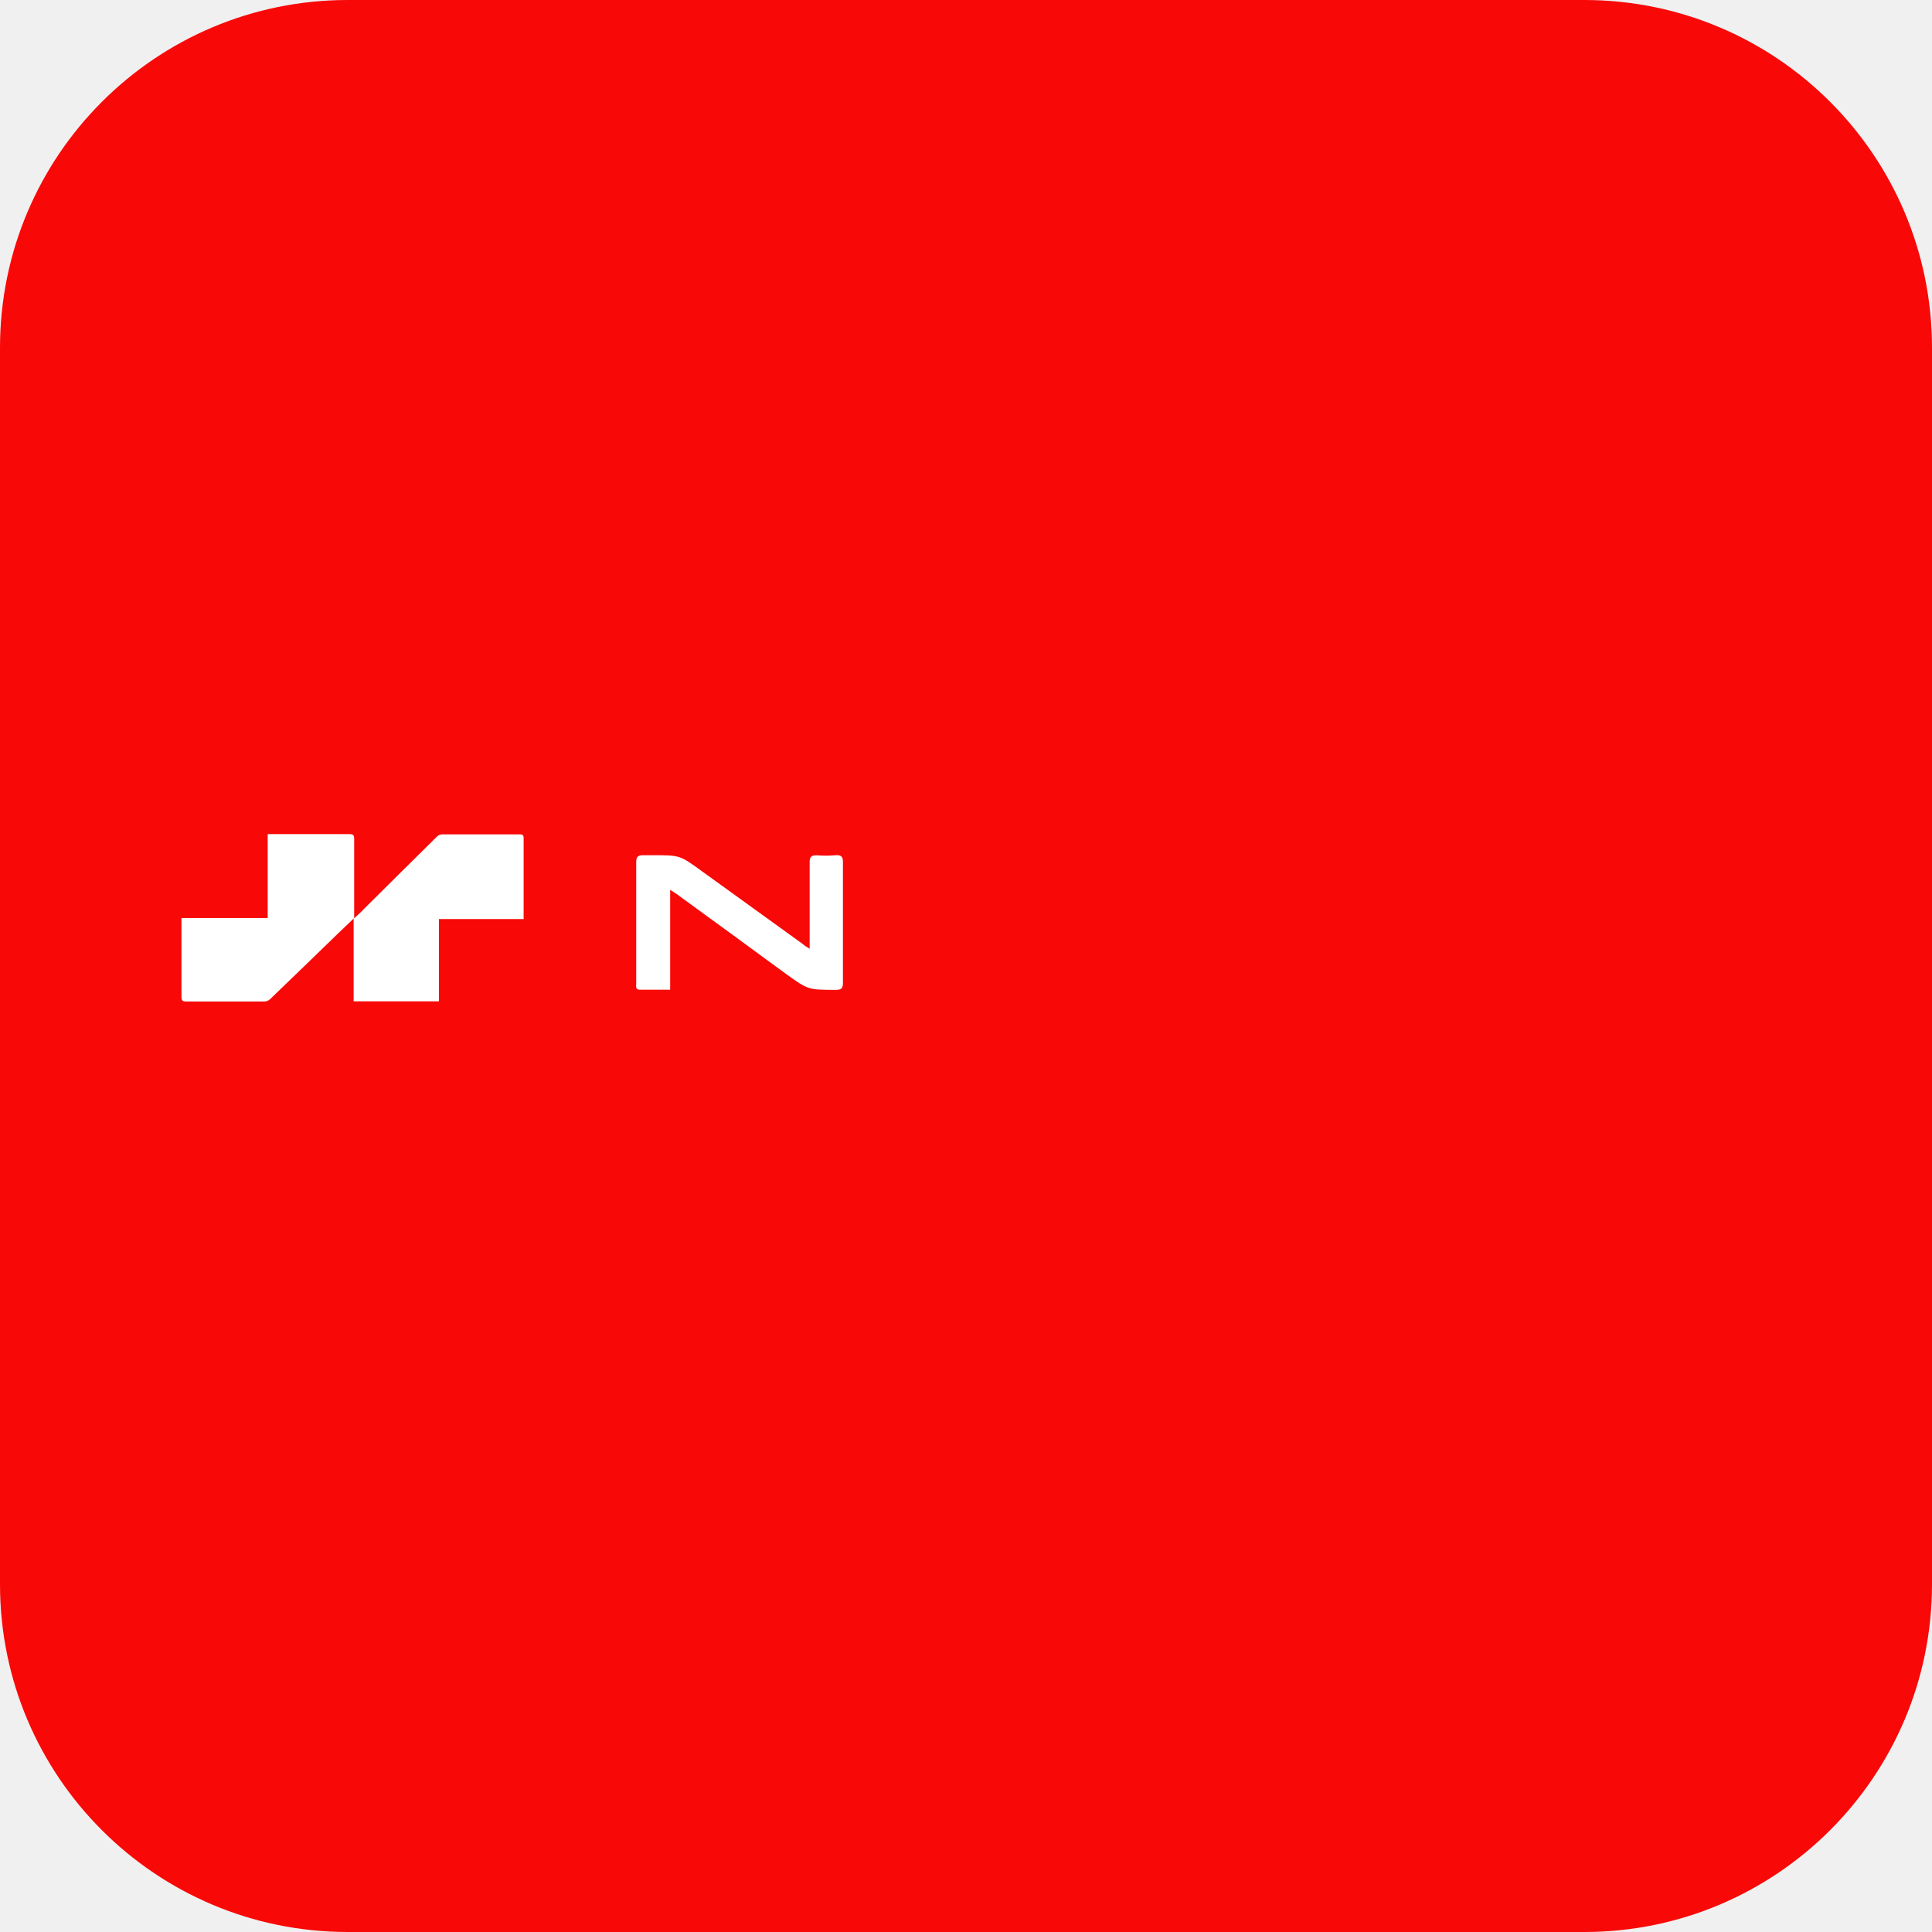
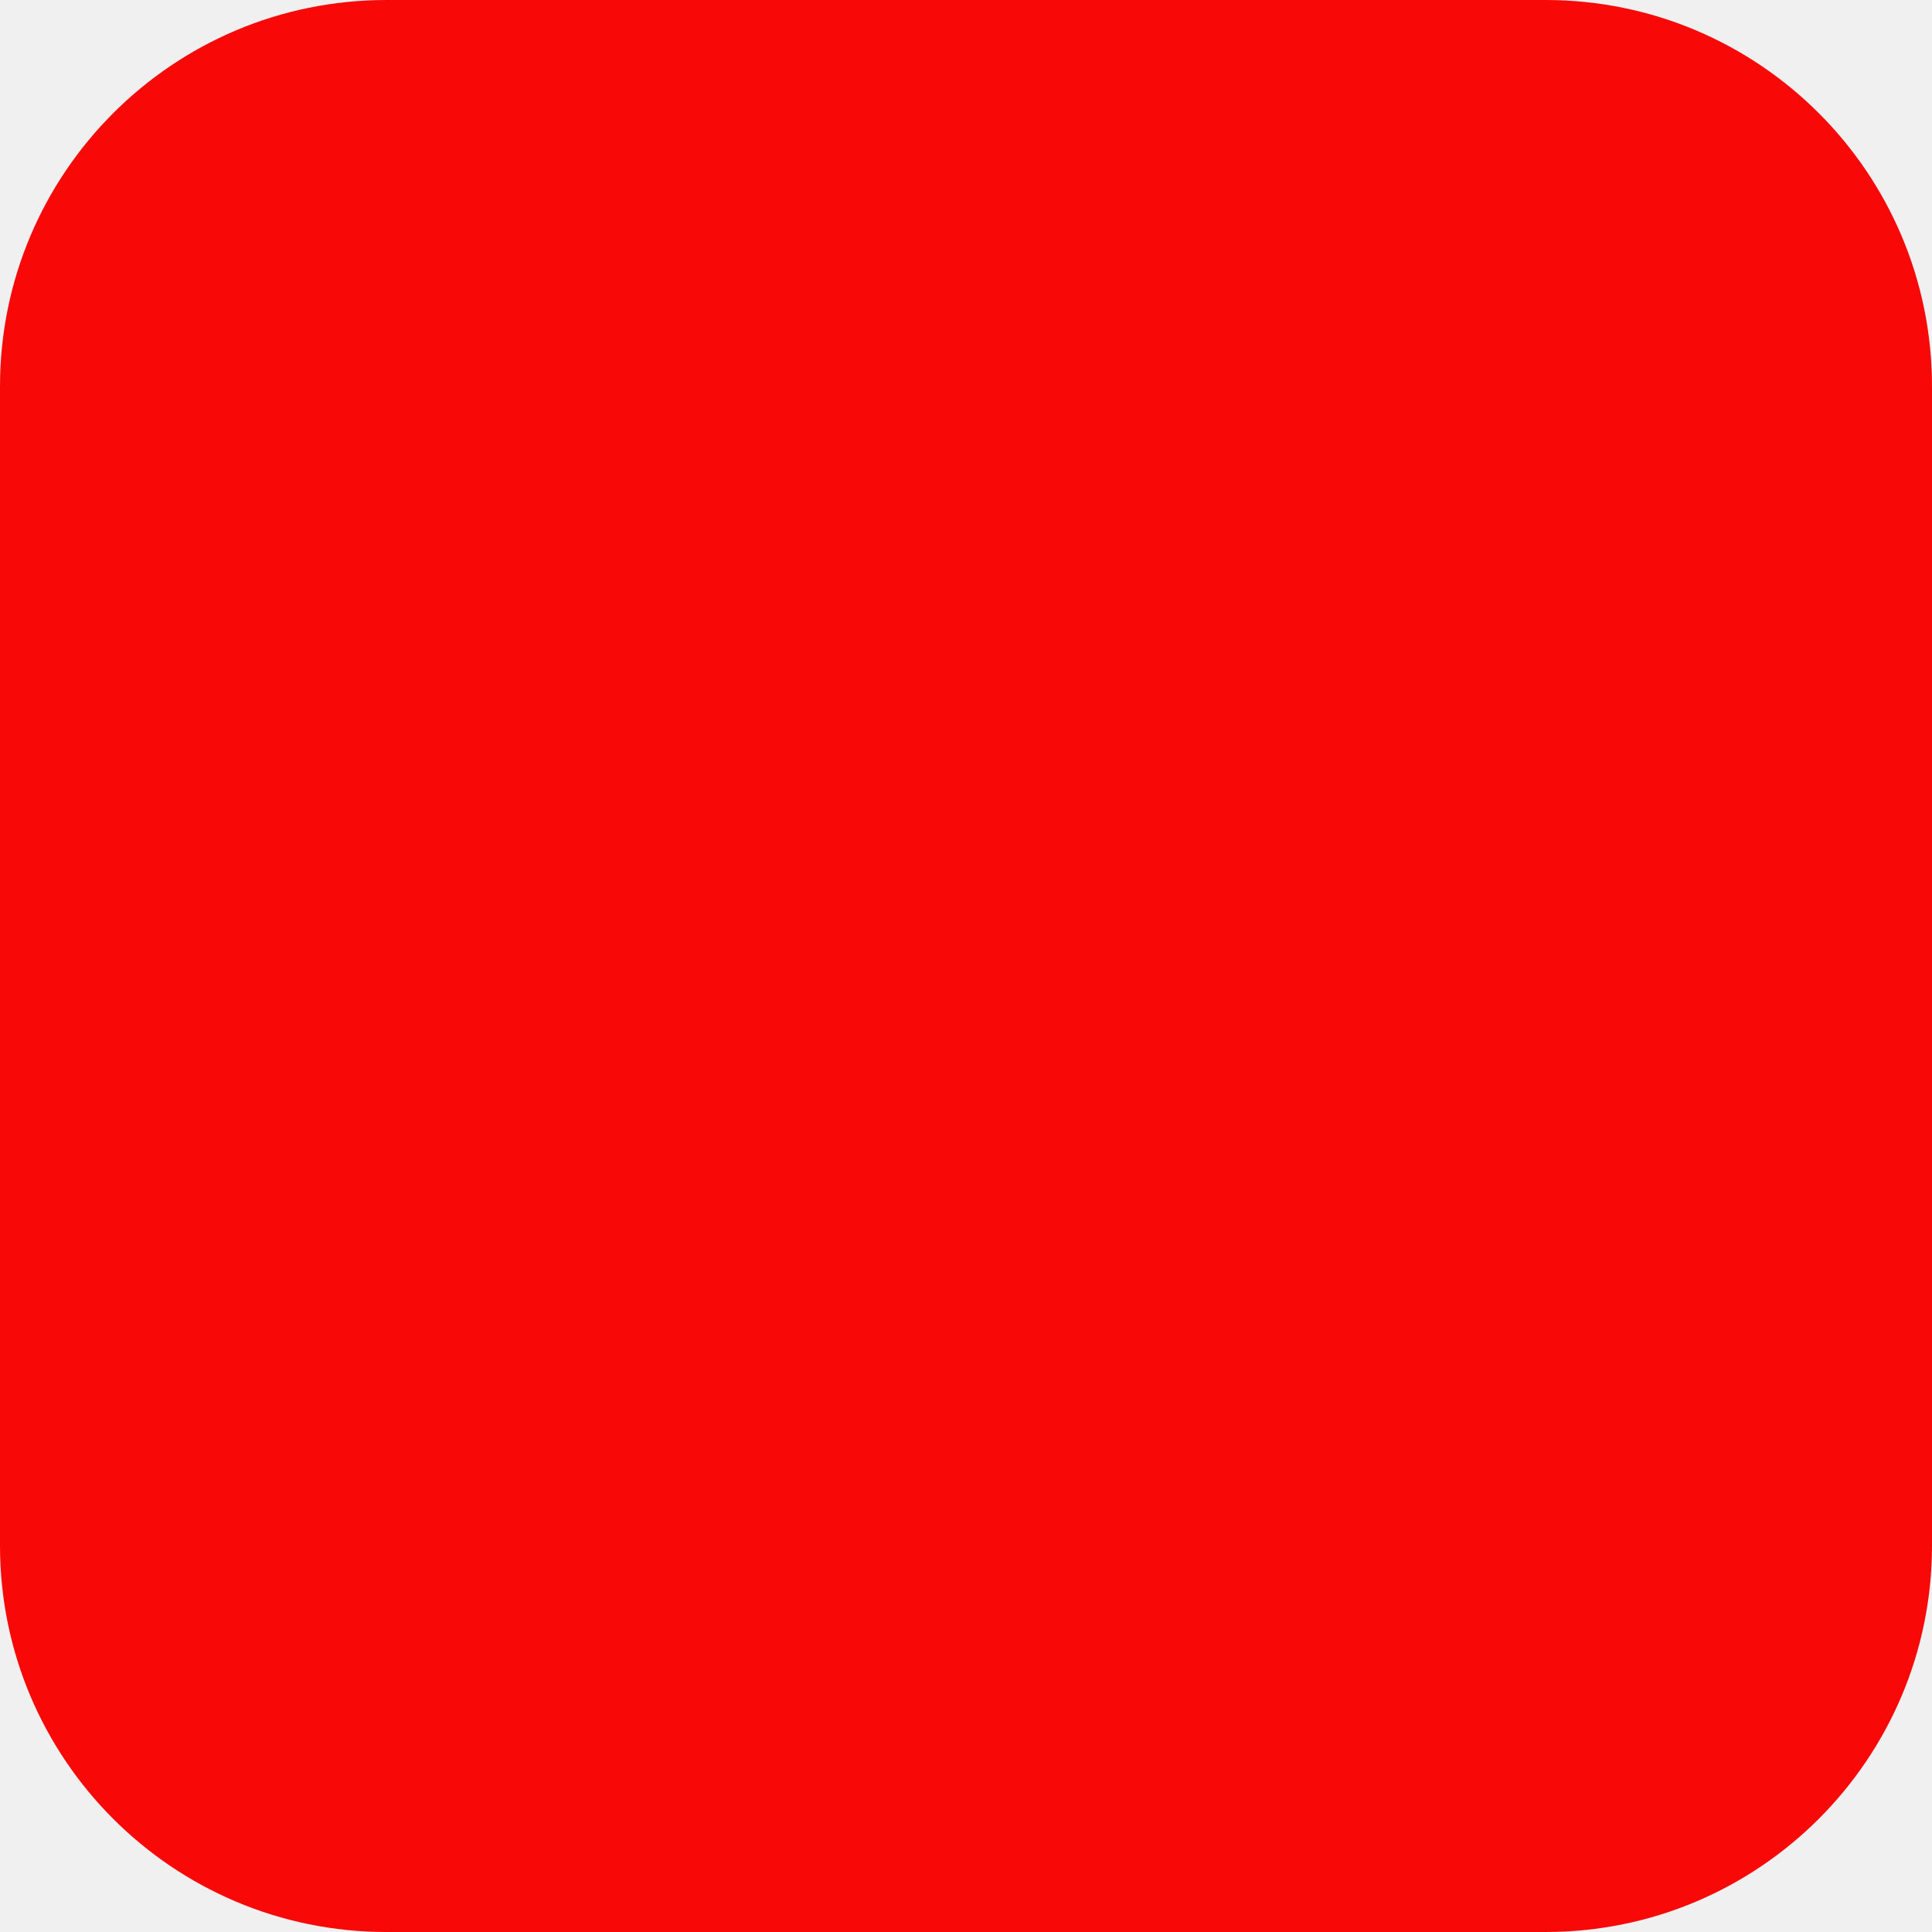
<svg xmlns="http://www.w3.org/2000/svg" viewBox="0 0 100 100">
-   <rect width="100" height="100" rx="18" fill="#f90808" />
-   <g transform="translate(8, 30) scale(0.35)">
-     <path fill="white" d="M16.73,37.64c.38,0,.69,0,1,0,3.69,0,7.38,0,11.07,0,.55,0,.73.14.72.71,0,3.73,0,7.46,0,11.19,0,.13,0,.26,0,.55.53-.5,1-.9,1.38-1.32,3.63-3.6,7.25-7.21,10.9-10.8a1.05,1.05,0,0,1,.69-.29c3.81,0,7.62,0,11.42,0,.38,0,.67,0,.67.52,0,3.88,0,7.77,0,11.65a3.12,3.12,0,0,1,0,.35H42.05V62.37H29.44V50.13c-.81.77-1.52,1.44-2.22,2.12-3.38,3.27-6.76,6.56-10.16,9.82a1.24,1.24,0,0,1-.8.32c-3.87,0-7.73,0-11.6,0-.52,0-.68-.13-.68-.68,0-3.61,0-7.22,0-10.84v-.82H16.73Z" />
-     <path fill="white" d="M96.88,54.6V53.52c0-3.92,0-7.84,0-11.75,0-.78.25-1,1.06-1a15.87,15.87,0,0,0,2.67,0c.9-.09,1.2.17,1.19,1,0,2.87,0,5.73,0,8.59,0,3.1,0,6.21,0,9.31,0,.76-.25,1-1,1-4.16,0-4.15,0-7.48-2.4q-8.05-5.91-16.14-11.79c-.23-.17-.49-.31-.93-.6V60.65H71.77c-.69,0-.54-.51-.54-.9,0-3.38,0-6.75,0-10.13,0-2.62,0-5.24,0-7.86,0-.76.26-1,1-1,.48,0,1,0,1.45,0,4.07,0,4,0,7.31,2.4,5,3.61,9.92,7.17,14.89,10.75C96.12,54.14,96.41,54.3,96.88,54.6Z" />
+   <rect width="100" height="100" rx="20" fill="#f90808" />
+   <g transform="translate(10,10) scale(0.8)">
+     <defs>
+       <style>.cls-1{fill:#f90808;}</style>
+     </defs>
+     <path class="cls-1" d="M101.65,27c.71,0,1.28-.1,1.84-.1,6.88,0,13.76,0,20.65,0,1,0,1.35.26,1.34,1.32-.06,7,0,13.9-.06,20.85v1c1-.94,1.78-1.69,2.56-2.46Q138.14,37.5,148.3,27.44a2,2,0,0,1,1.3-.54c7.1,0,14.19,0,21.29-.06.71,0,1.24,0,1.24,1-.06,7.24-.06,14.48-.09,21.72a5.75,5.75,0,0,1-.08.64H148.84V73.05h-23.5V50.24c-1.51,1.44-2.83,2.68-4.13,3.95q-9.46,9.16-18.94,18.31a2.38,2.38,0,0,1-1.5.6c-7.21,0-14.41,0-21.62.07-1,0-1.28-.25-1.28-1.26,0-6.73,0-13.47,0-20.21V50.17h23.75Z" />
  </g>
</svg>
